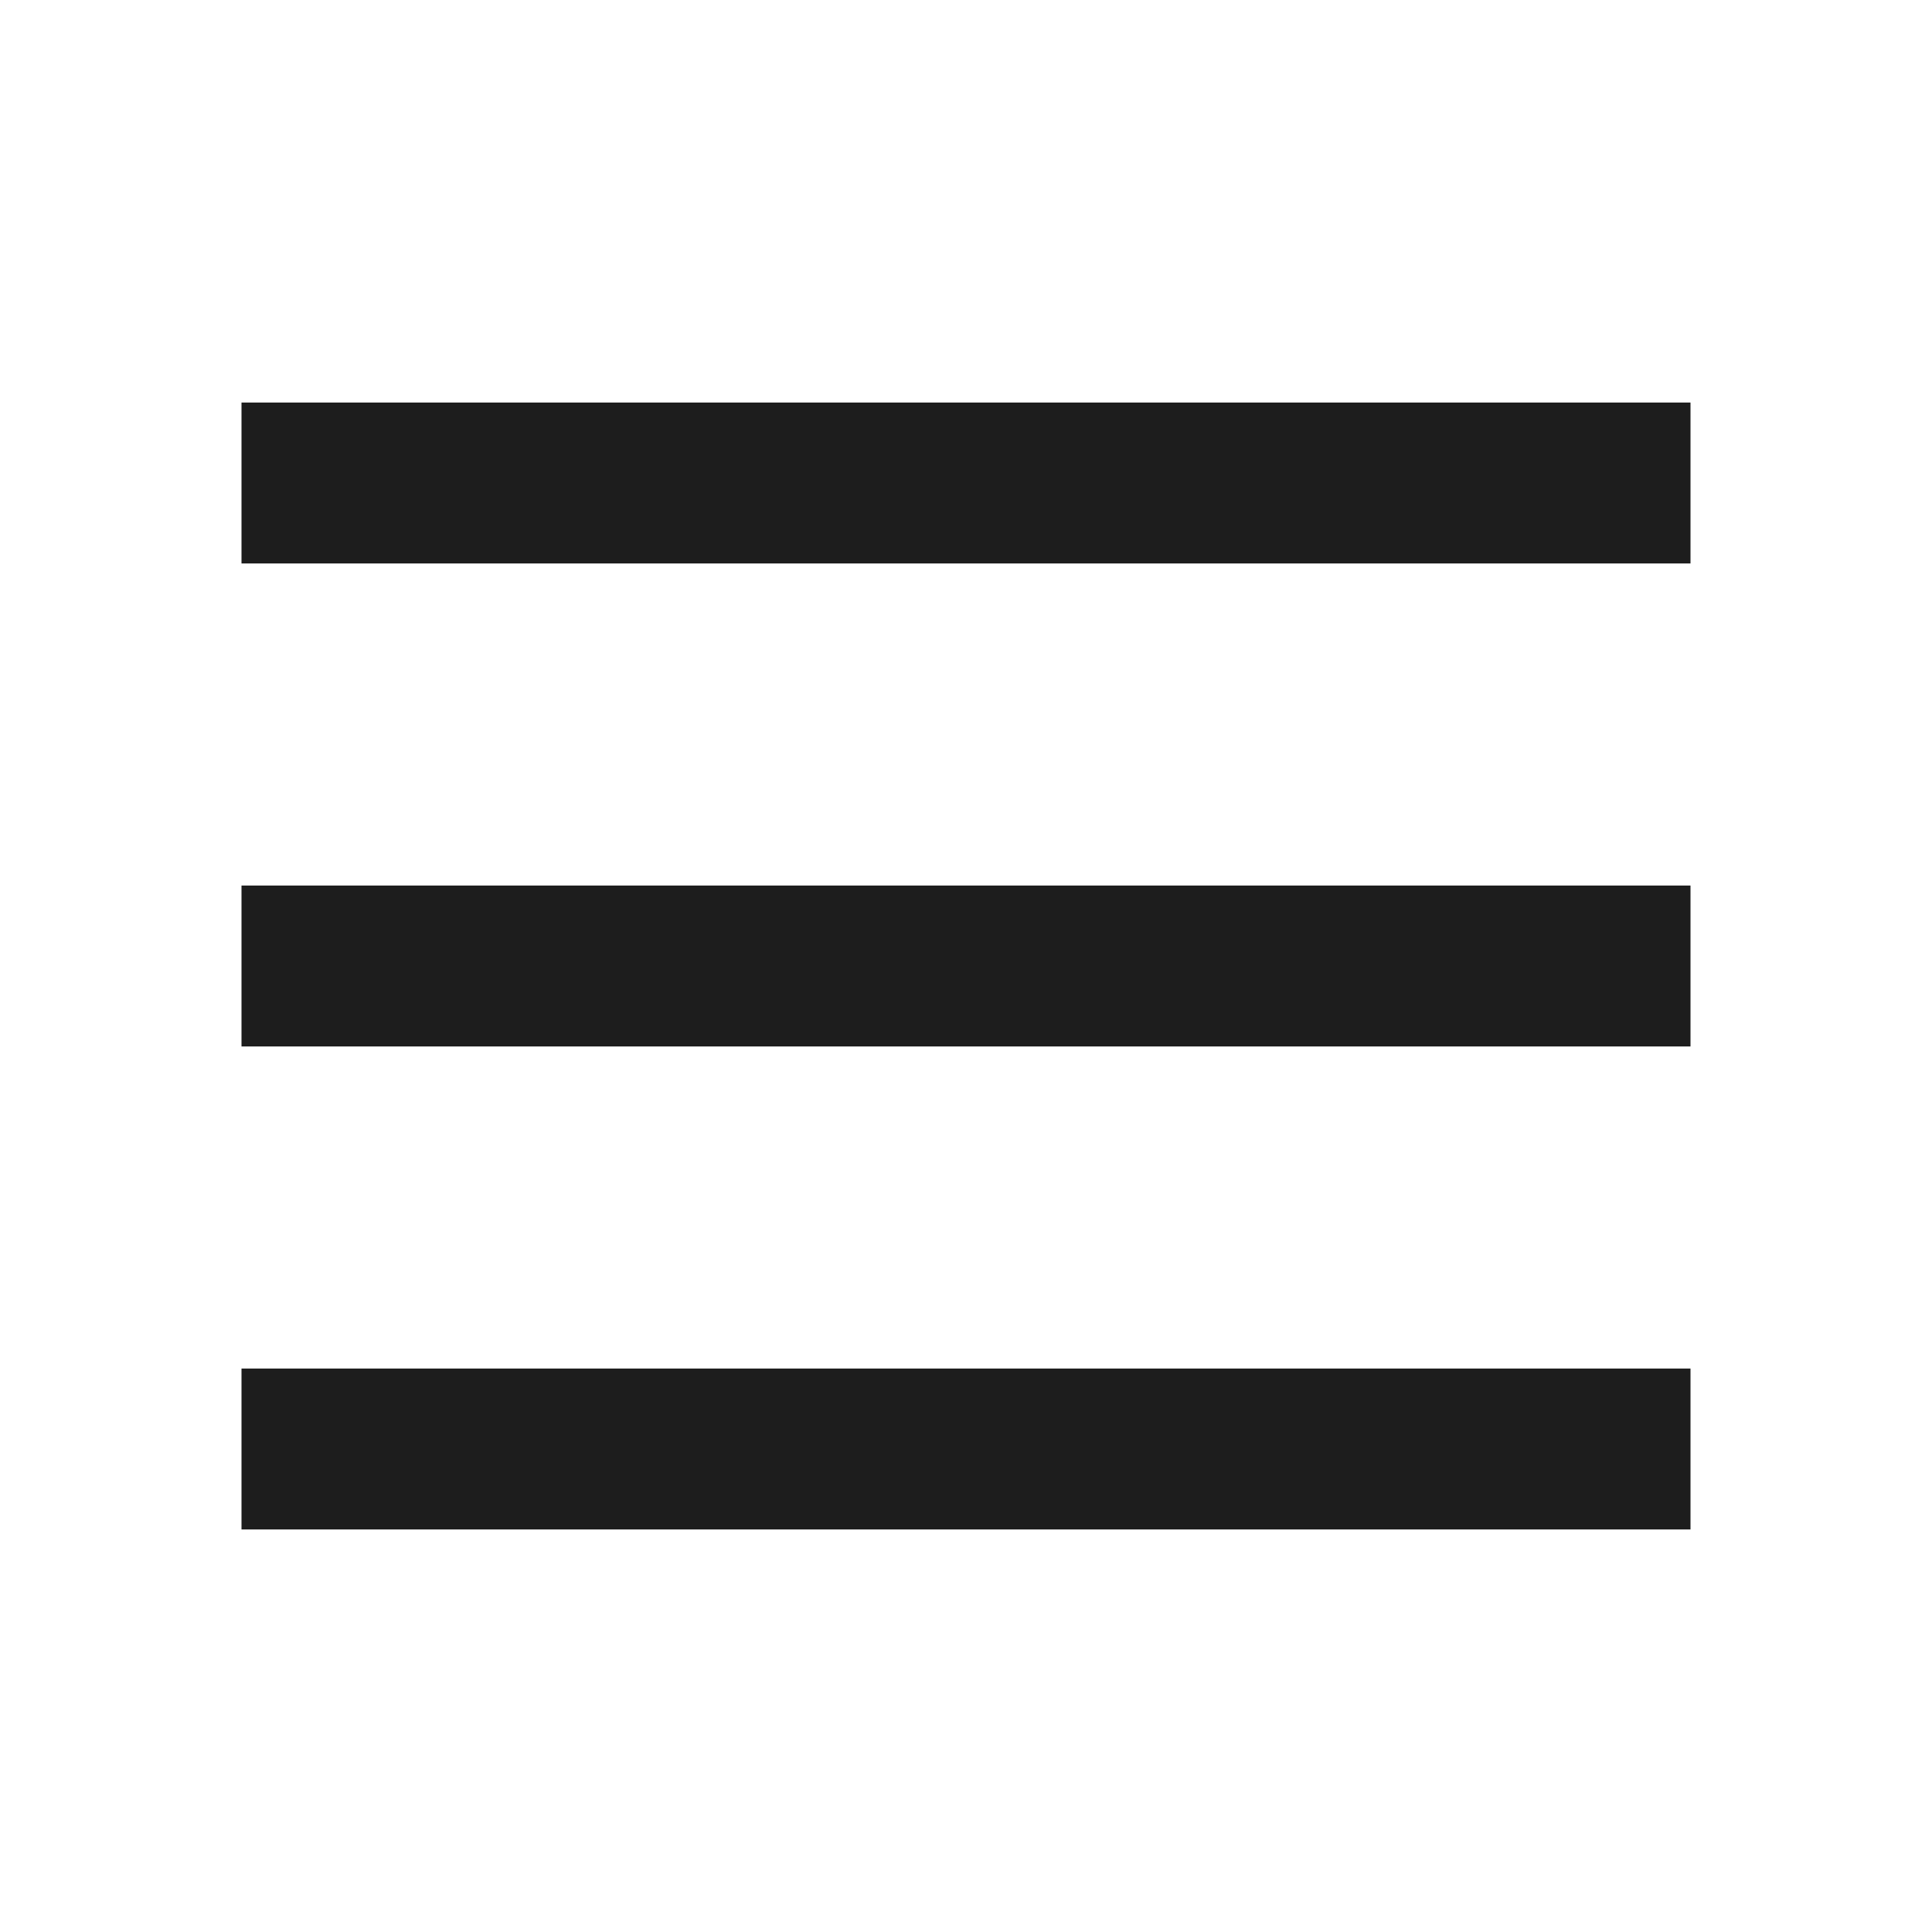
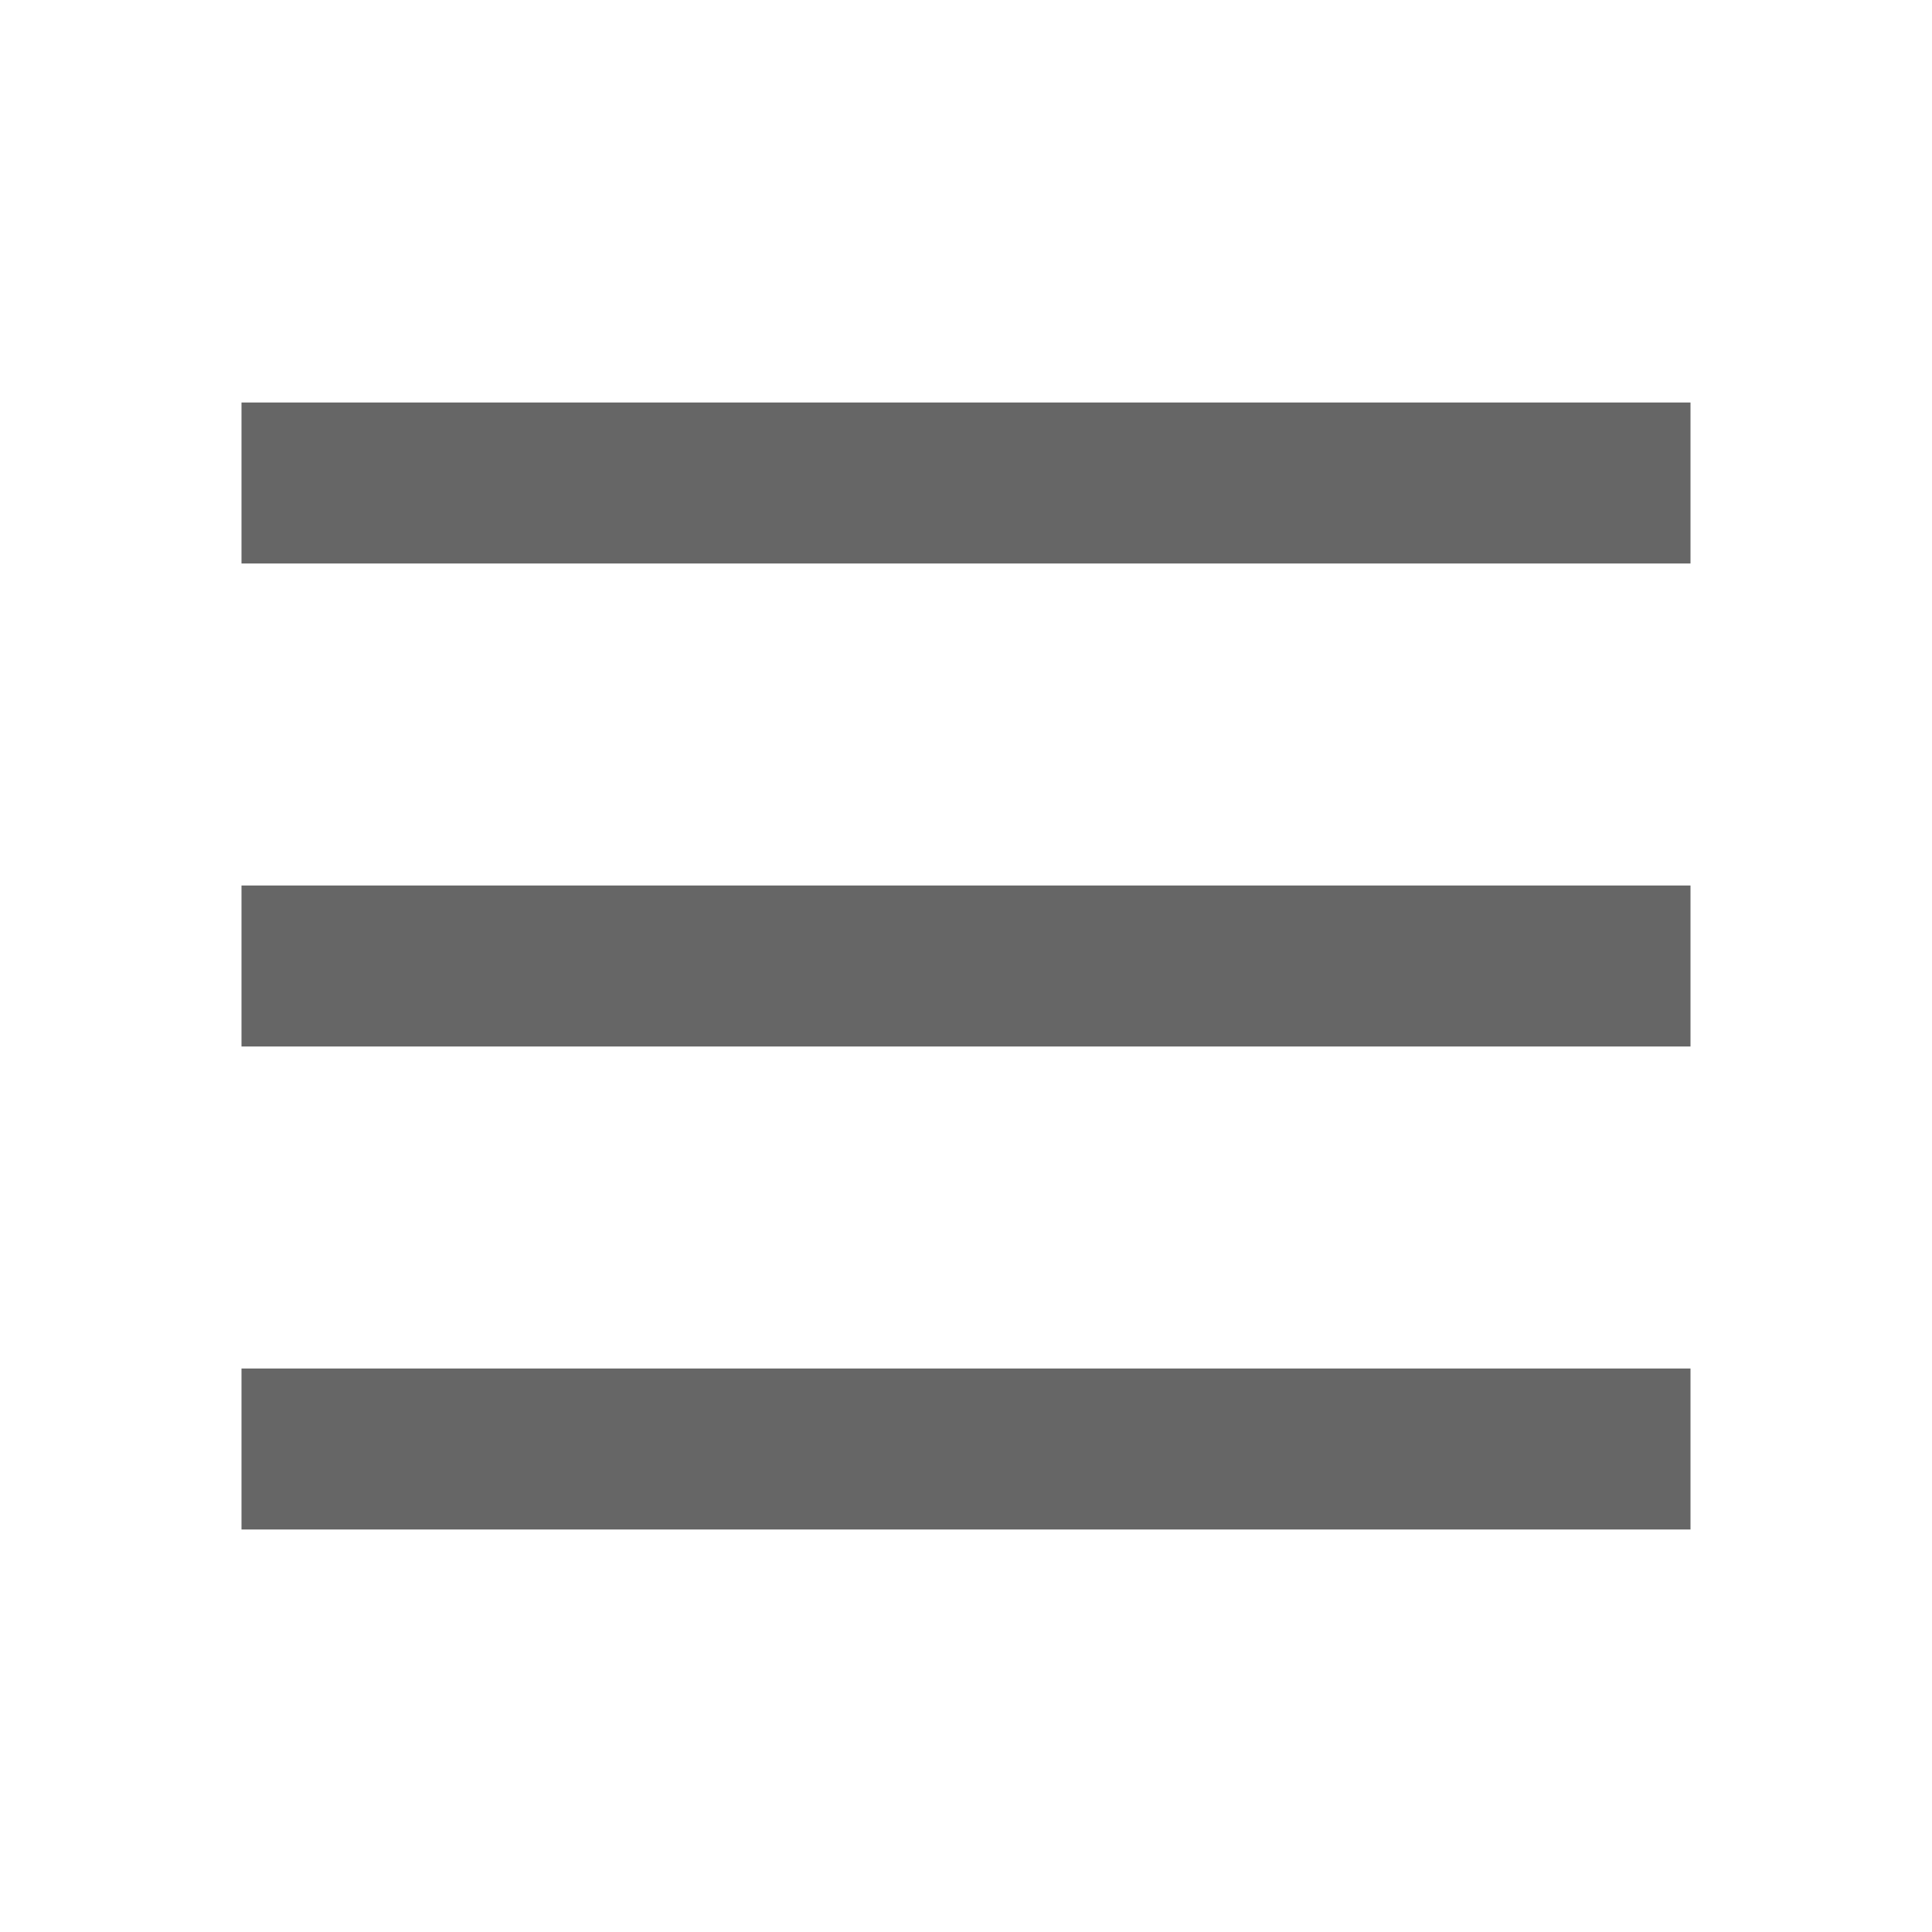
- <svg xmlns="http://www.w3.org/2000/svg" width="17" height="17" viewBox="0 0 17 17" fill="none">
-   <mask id="mask0_3_81" style="mask-type:alpha" maskUnits="userSpaceOnUse" x="0" y="0" width="17" height="17">
-     <rect width="17" height="17" fill="#D9D9D9" />
+ <svg xmlns="http://www.w3.org/2000/svg" width="24" height="24" viewBox="0 0 24 24" fill="none">
+   <mask id="mask0_2_133" style="mask-type:alpha" maskUnits="userSpaceOnUse" x="0" y="0" width="24" height="24">
+     <rect width="24" height="24" fill="#D9D9D9" />
  </mask>
-   <g mask="url(#mask0_3_81)">
-     <path d="M2.125 4.958V3.542H14.875V4.958H2.125ZM2.125 13.458V12.042H14.875V13.458H2.125ZM2.125 9.208V7.792H14.875V9.208H2.125Z" fill="#1D1D1D" />
+   <g mask="url(#mask0_2_133)">
+     <path d="M3 7V5H21V7H3ZM3 19V17H21V19H3ZM3 13V11H21V13H3Z" fill="#666666" />
  </g>
</svg>
